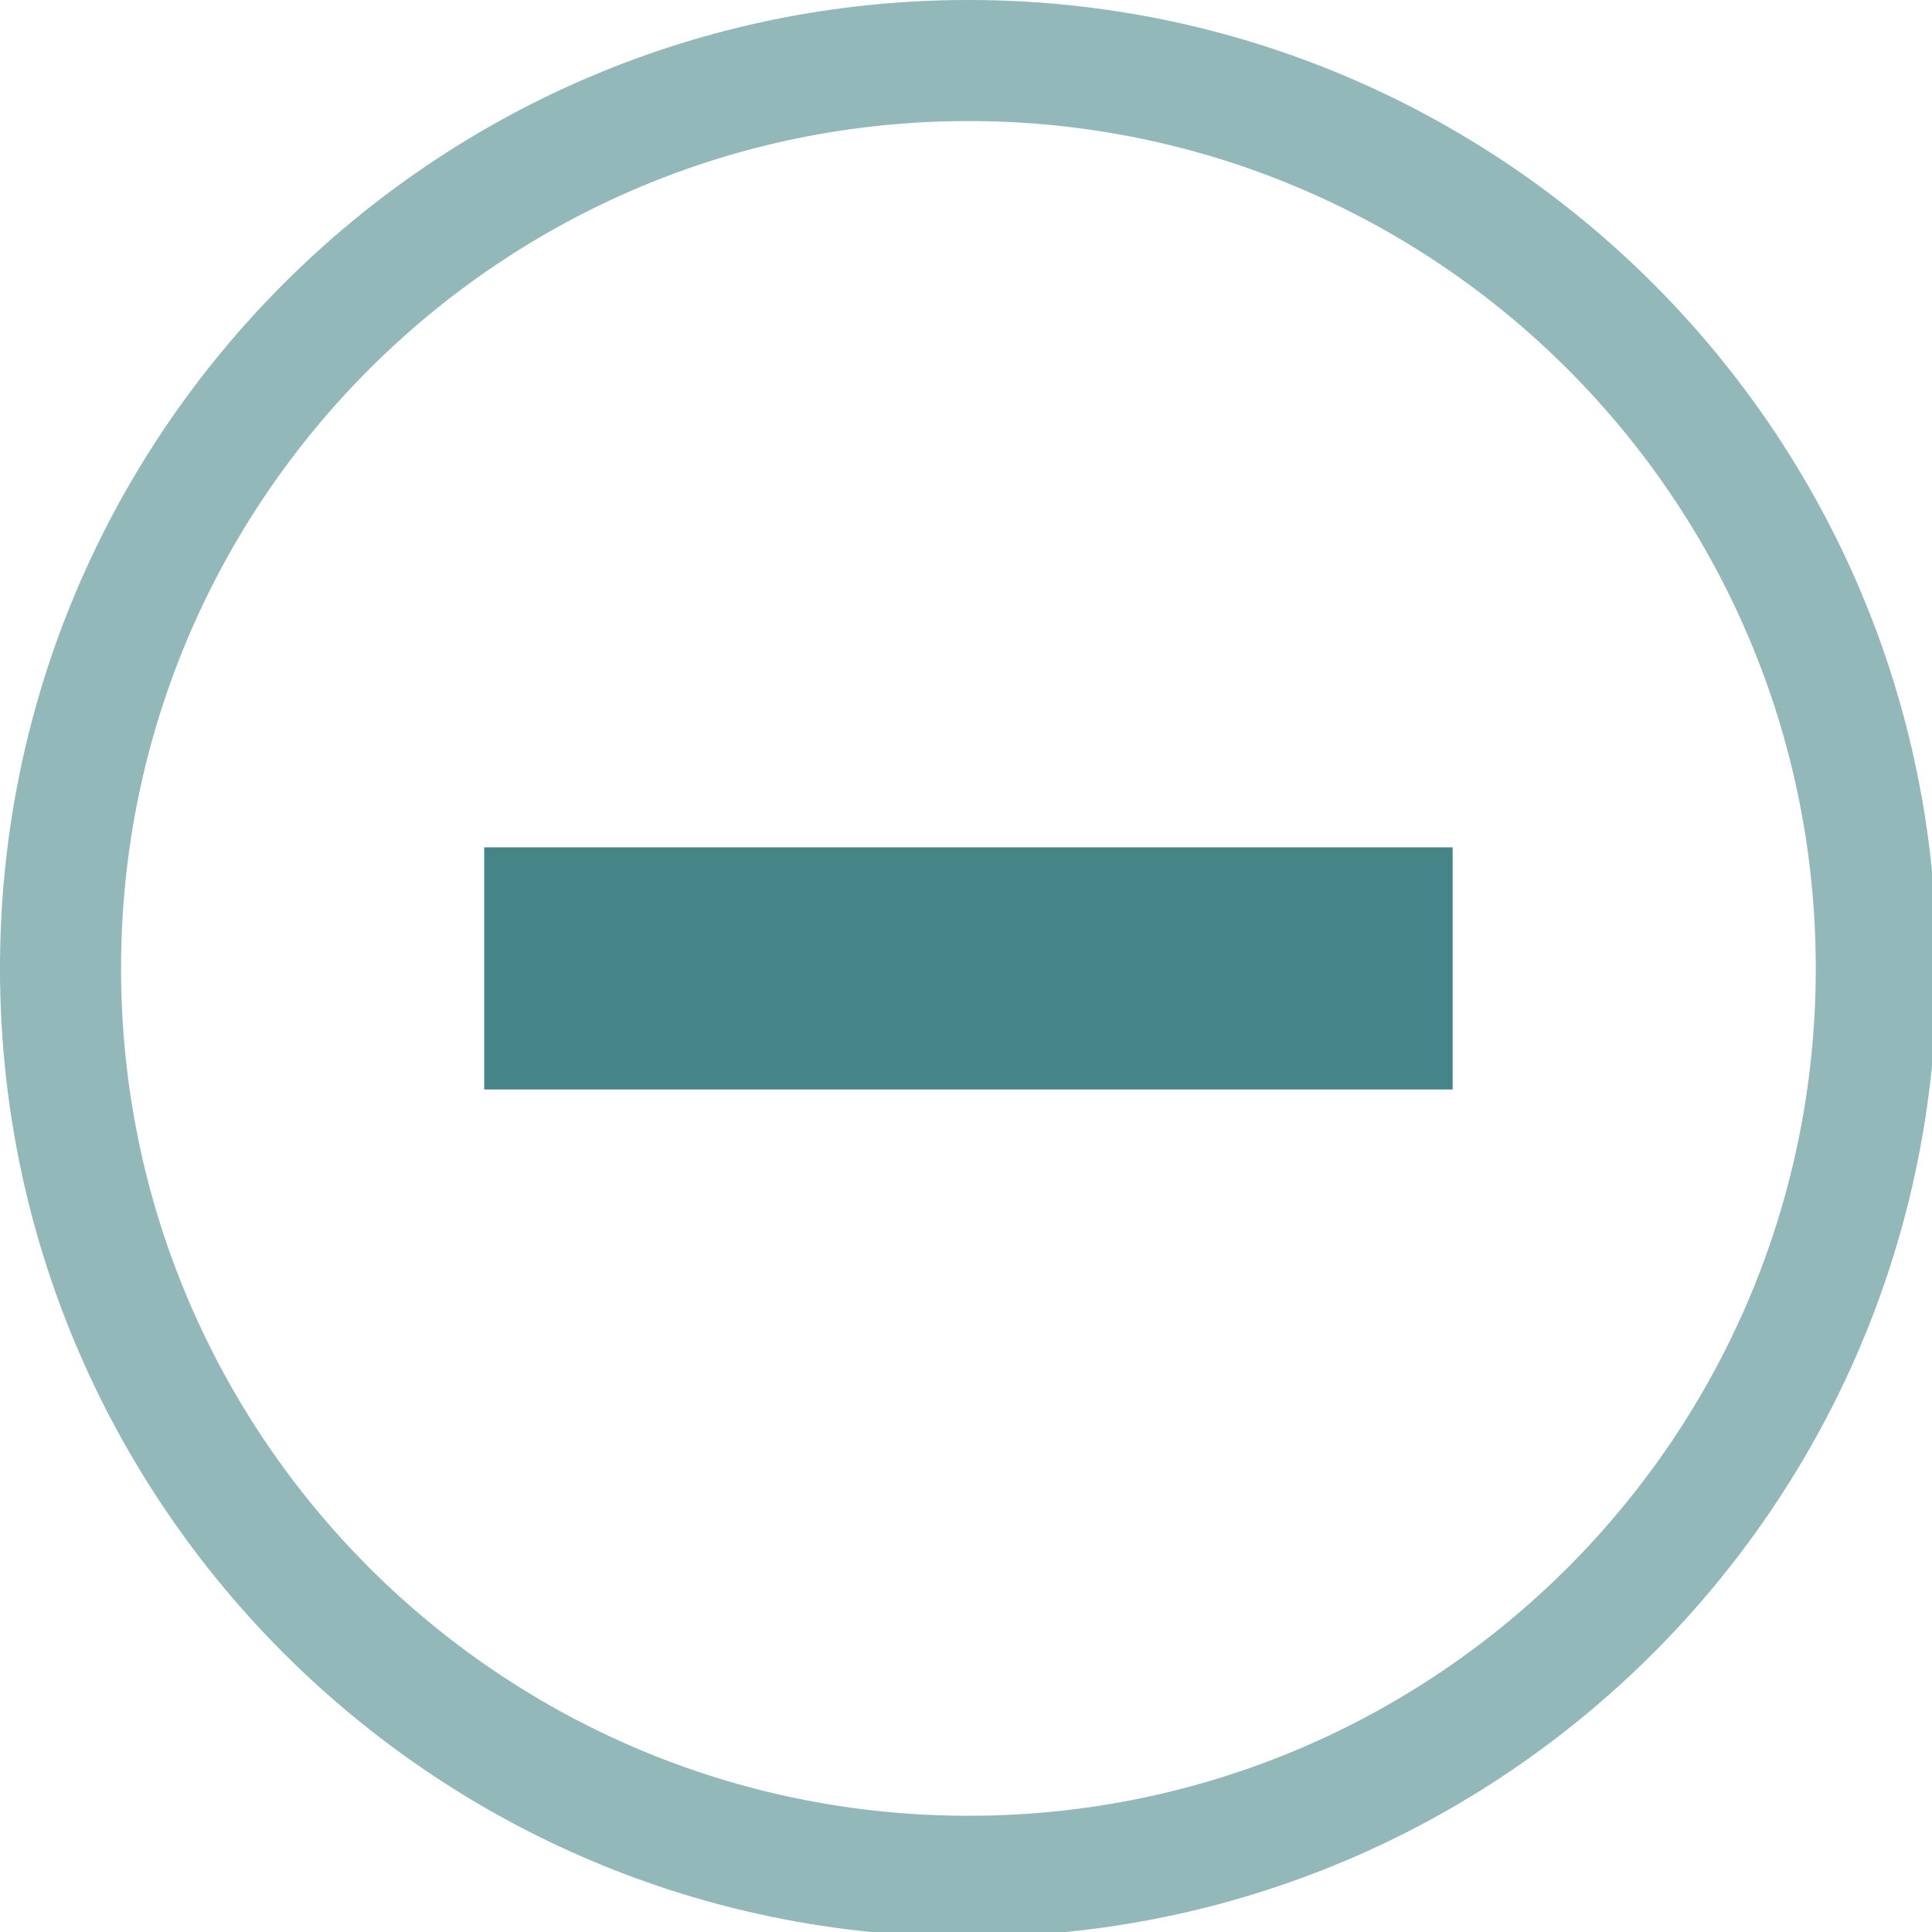
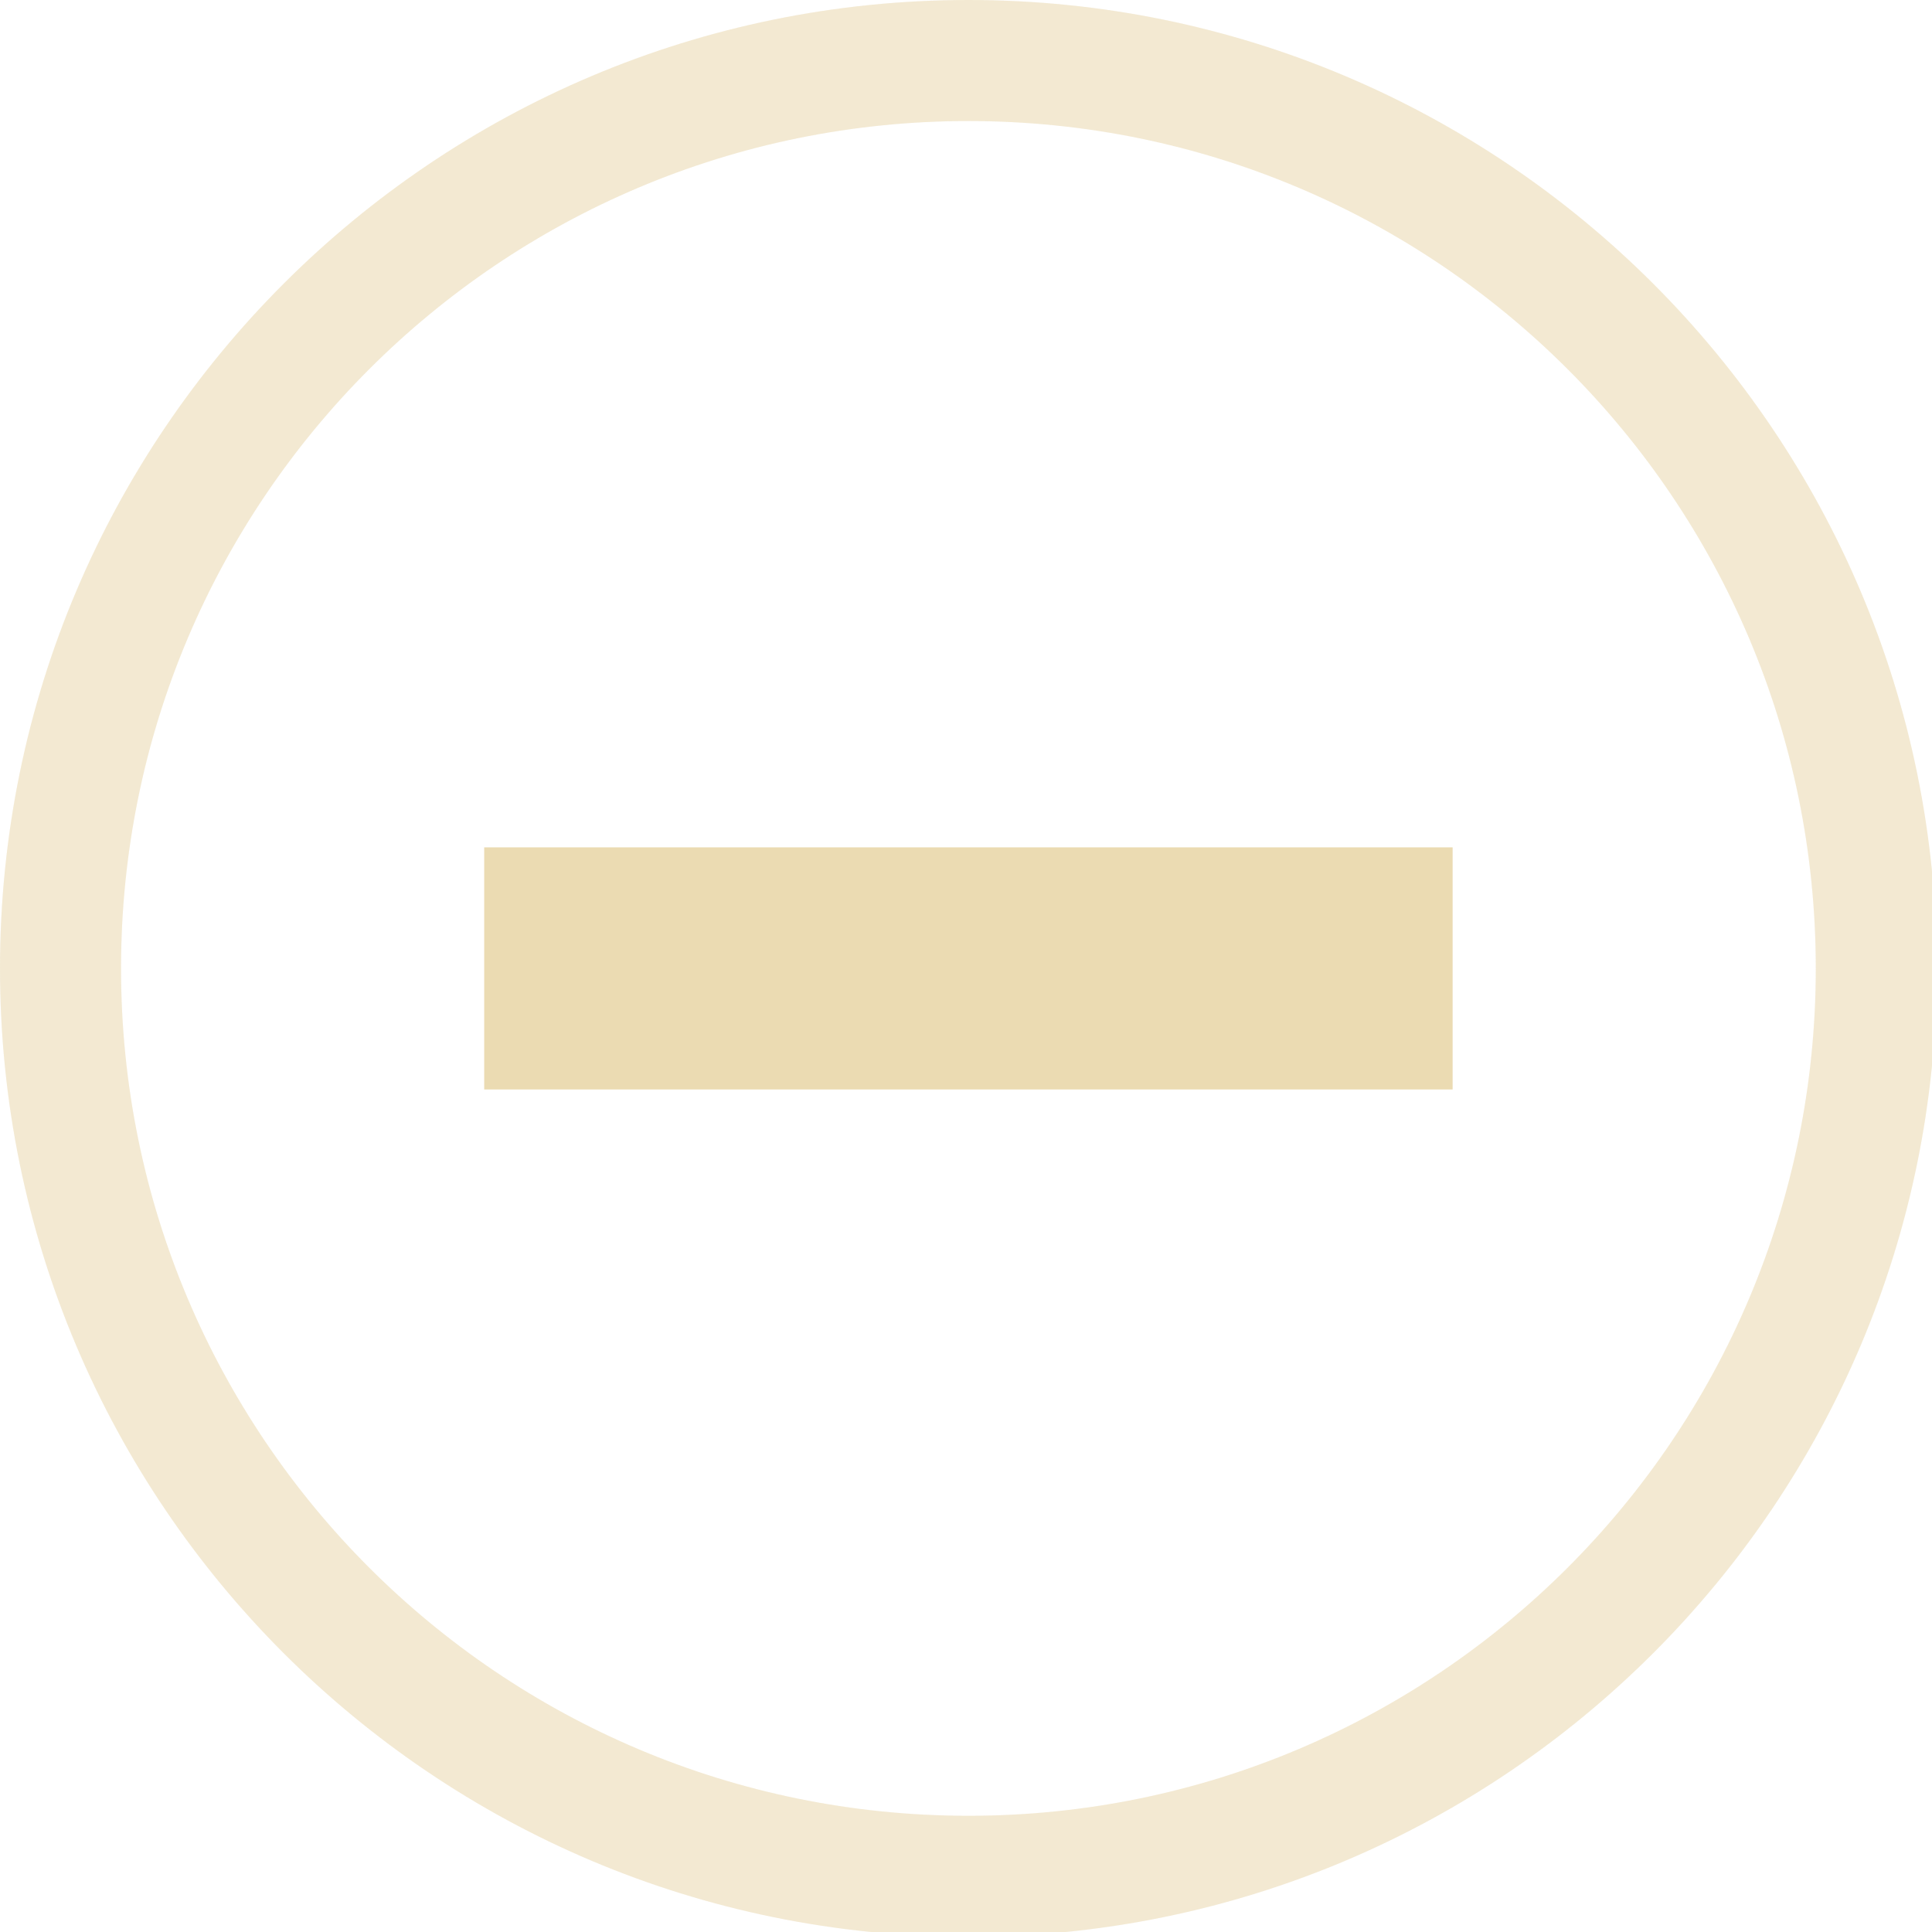
<svg xmlns="http://www.w3.org/2000/svg" width="133pt" height="133pt" viewBox="0 0 133 133" version="1.1">
  <g id="surface1">
-     <path style=" stroke:none;fill-rule:nonzero;fill:#458588;fill-opacity:0.5;" d="M 66.668 0 C 29.852 0 0 29.852 0 66.668 C 0 103.484 29.852 133.332 66.668 133.332 C 103.484 133.332 133.332 103.484 133.332 66.668 C 133.332 29.852 103.484 0 66.668 0 Z M 66.668 8.332 C 98.895 8.332 125 34.441 125 66.668 C 125 98.895 98.895 125 66.668 125 C 34.441 125 8.332 98.895 8.332 66.668 C 8.332 34.441 34.441 8.332 66.668 8.332 Z M 66.668 8.332 " />
-     <path style=" stroke:none;fill-rule:nonzero;fill:#458588;fill-opacity:0.15;" d="M 66.668 0 C 29.852 0 0 29.852 0 66.668 C 0 103.484 29.852 133.332 66.668 133.332 C 103.484 133.332 133.332 103.484 133.332 66.668 C 133.332 29.852 103.484 0 66.668 0 Z M 66.668 8.332 C 98.895 8.332 125 34.441 125 66.668 C 125 98.895 98.895 125 66.668 125 C 34.441 125 8.332 98.895 8.332 66.668 C 8.332 34.441 34.441 8.332 66.668 8.332 Z M 66.668 8.332 " />
-     <path style=" stroke:none;fill-rule:nonzero;fill:#458588;fill-opacity:1;" d="M 33.332 58.332 L 100 58.332 L 100 75 L 33.332 75 Z M 33.332 58.332 " />
+     <path style=" stroke:none;fill-rule:nonzero;fill:#ebdbb2;fill-opacity:0.5;" d="M 66.668 0 C 29.852 0 0 29.852 0 66.668 C 0 103.484 29.852 133.332 66.668 133.332 C 103.484 133.332 133.332 103.484 133.332 66.668 C 133.332 29.852 103.484 0 66.668 0 Z M 66.668 8.332 C 98.895 8.332 125 34.441 125 66.668 C 125 98.895 98.895 125 66.668 125 C 34.441 125 8.332 98.895 8.332 66.668 C 8.332 34.441 34.441 8.332 66.668 8.332 Z M 66.668 8.332 " />
+     <path style=" stroke:none;fill-rule:nonzero;fill:#ebdbb2;fill-opacity:0.15;" d="M 66.668 0 C 29.852 0 0 29.852 0 66.668 C 0 103.484 29.852 133.332 66.668 133.332 C 103.484 133.332 133.332 103.484 133.332 66.668 C 133.332 29.852 103.484 0 66.668 0 Z M 66.668 8.332 C 98.895 8.332 125 34.441 125 66.668 C 125 98.895 98.895 125 66.668 125 C 34.441 125 8.332 98.895 8.332 66.668 C 8.332 34.441 34.441 8.332 66.668 8.332 Z M 66.668 8.332 " />
+     <path style=" stroke:none;fill-rule:nonzero;fill:#ebdbb2;fill-opacity:1;" d="M 33.332 58.332 L 100 58.332 L 100 75 L 33.332 75 Z M 33.332 58.332 " />
  </g>
</svg>
